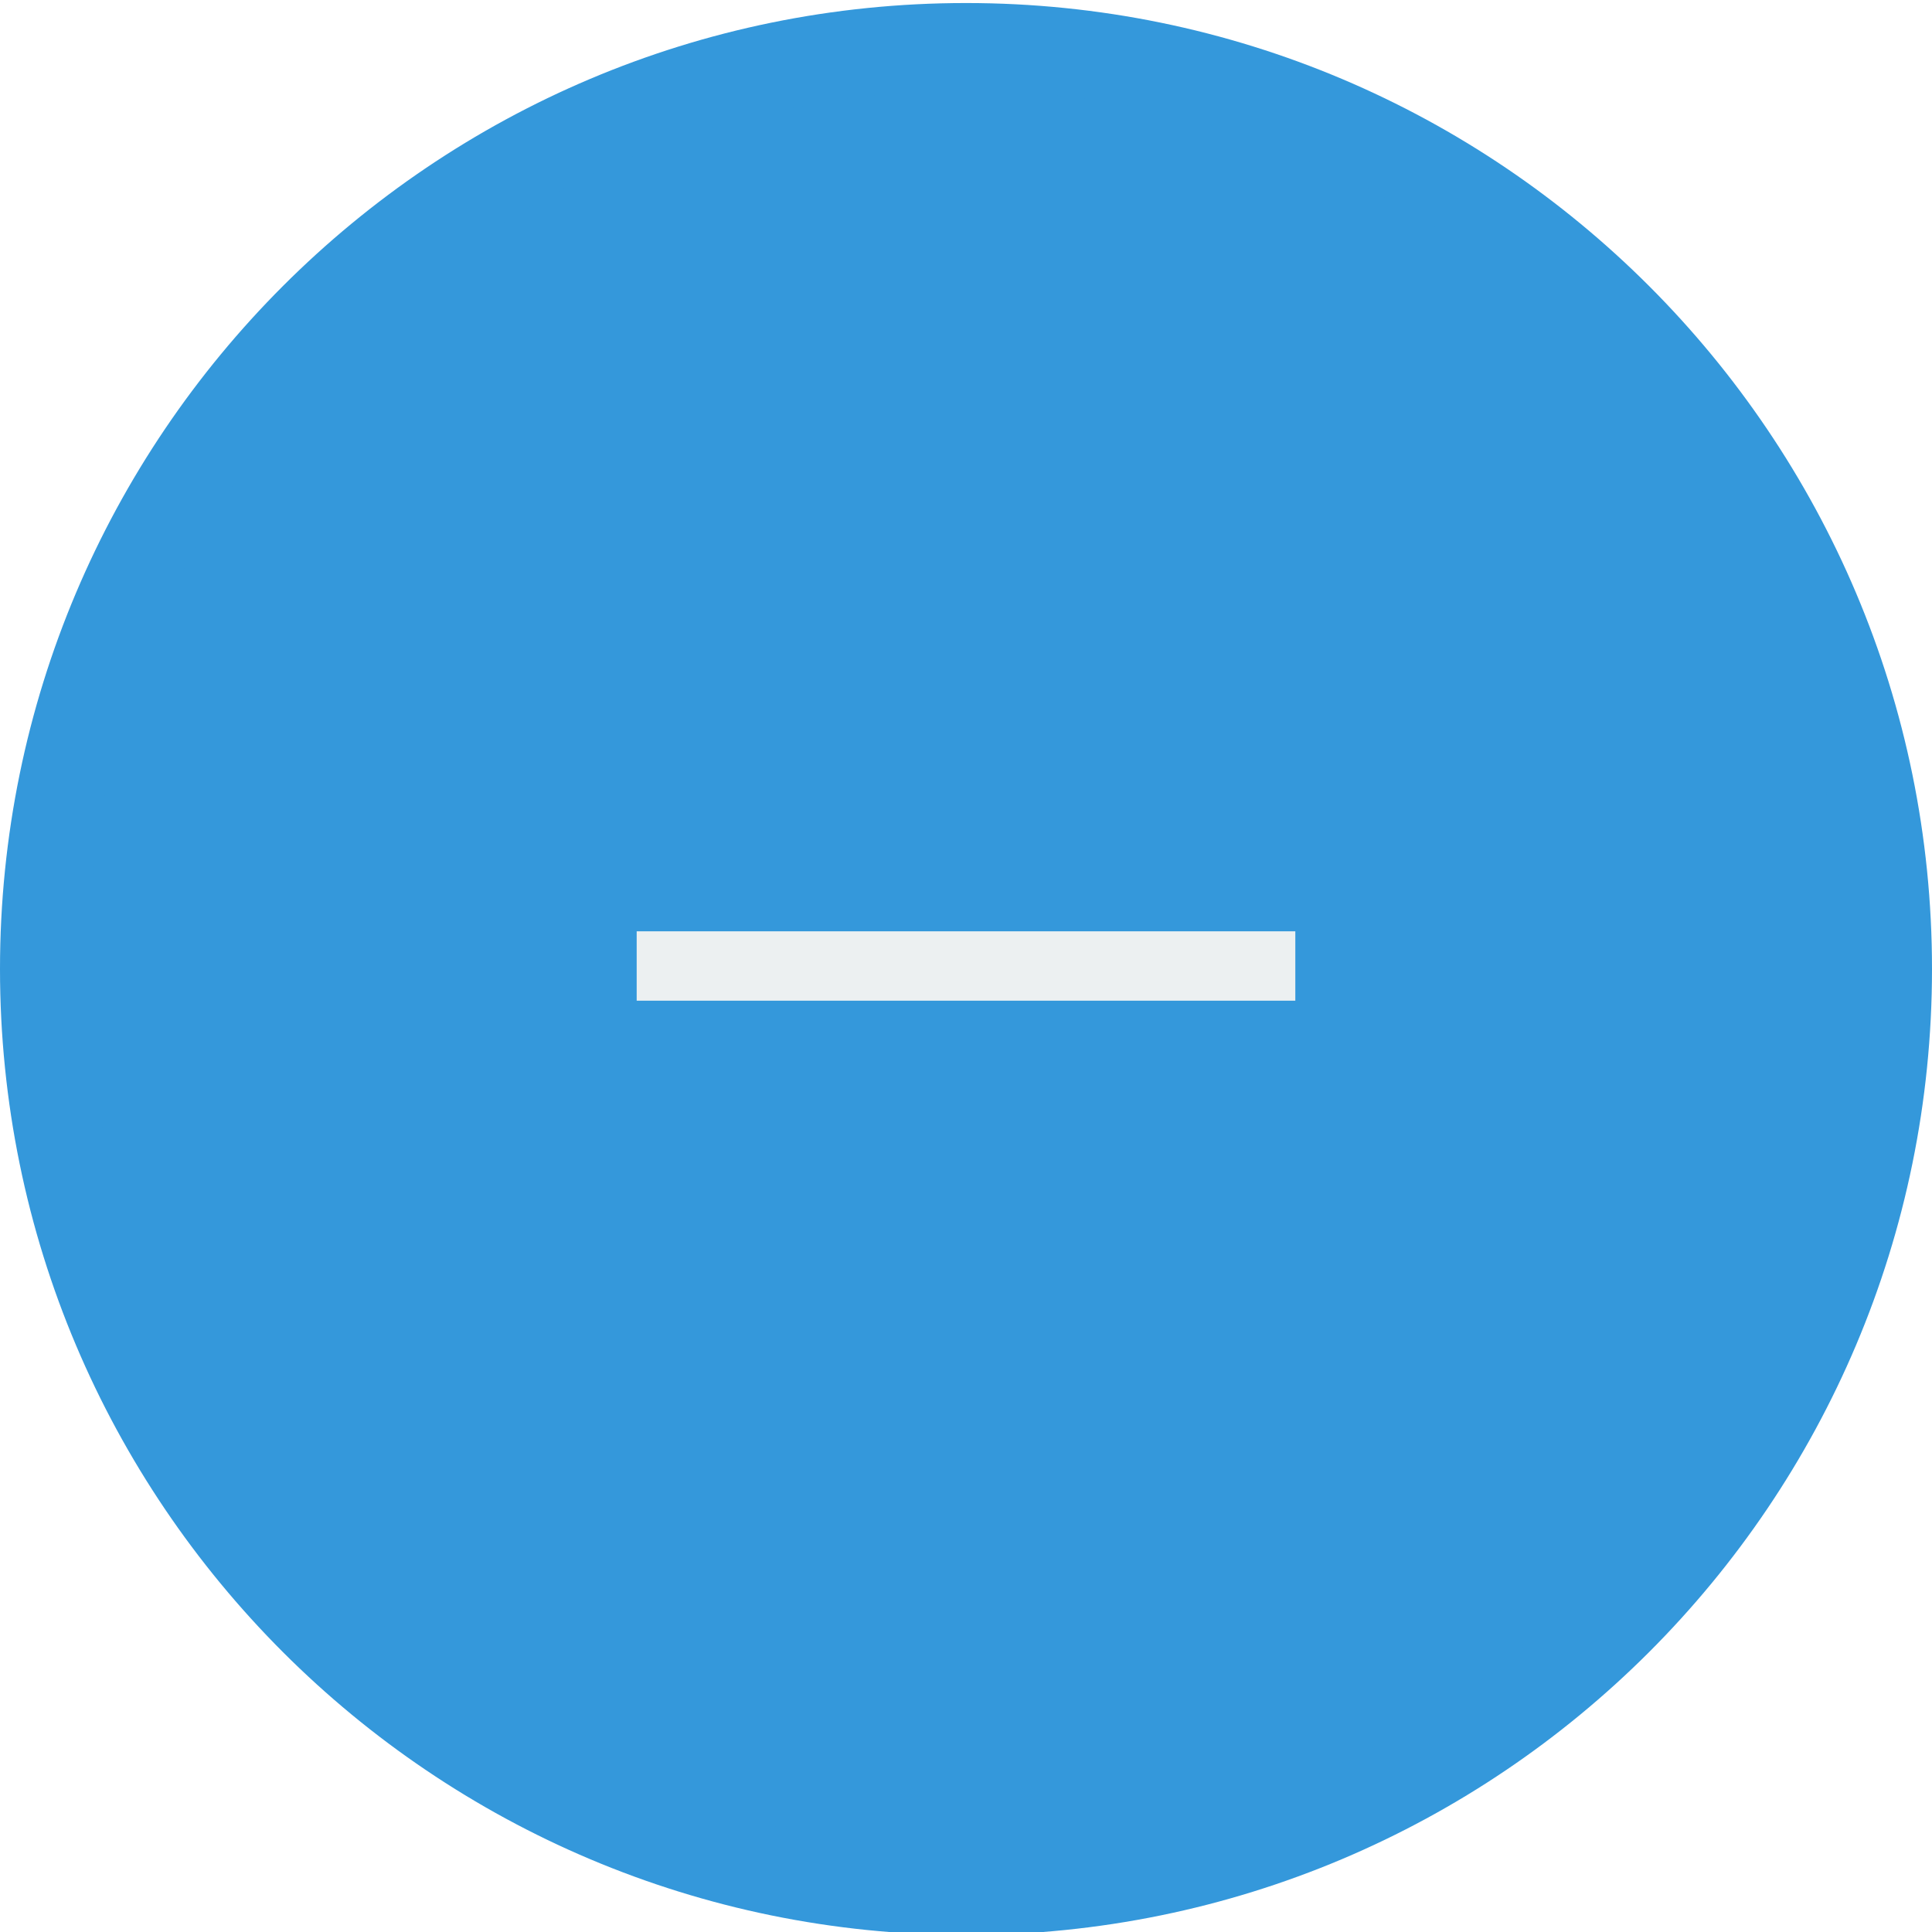
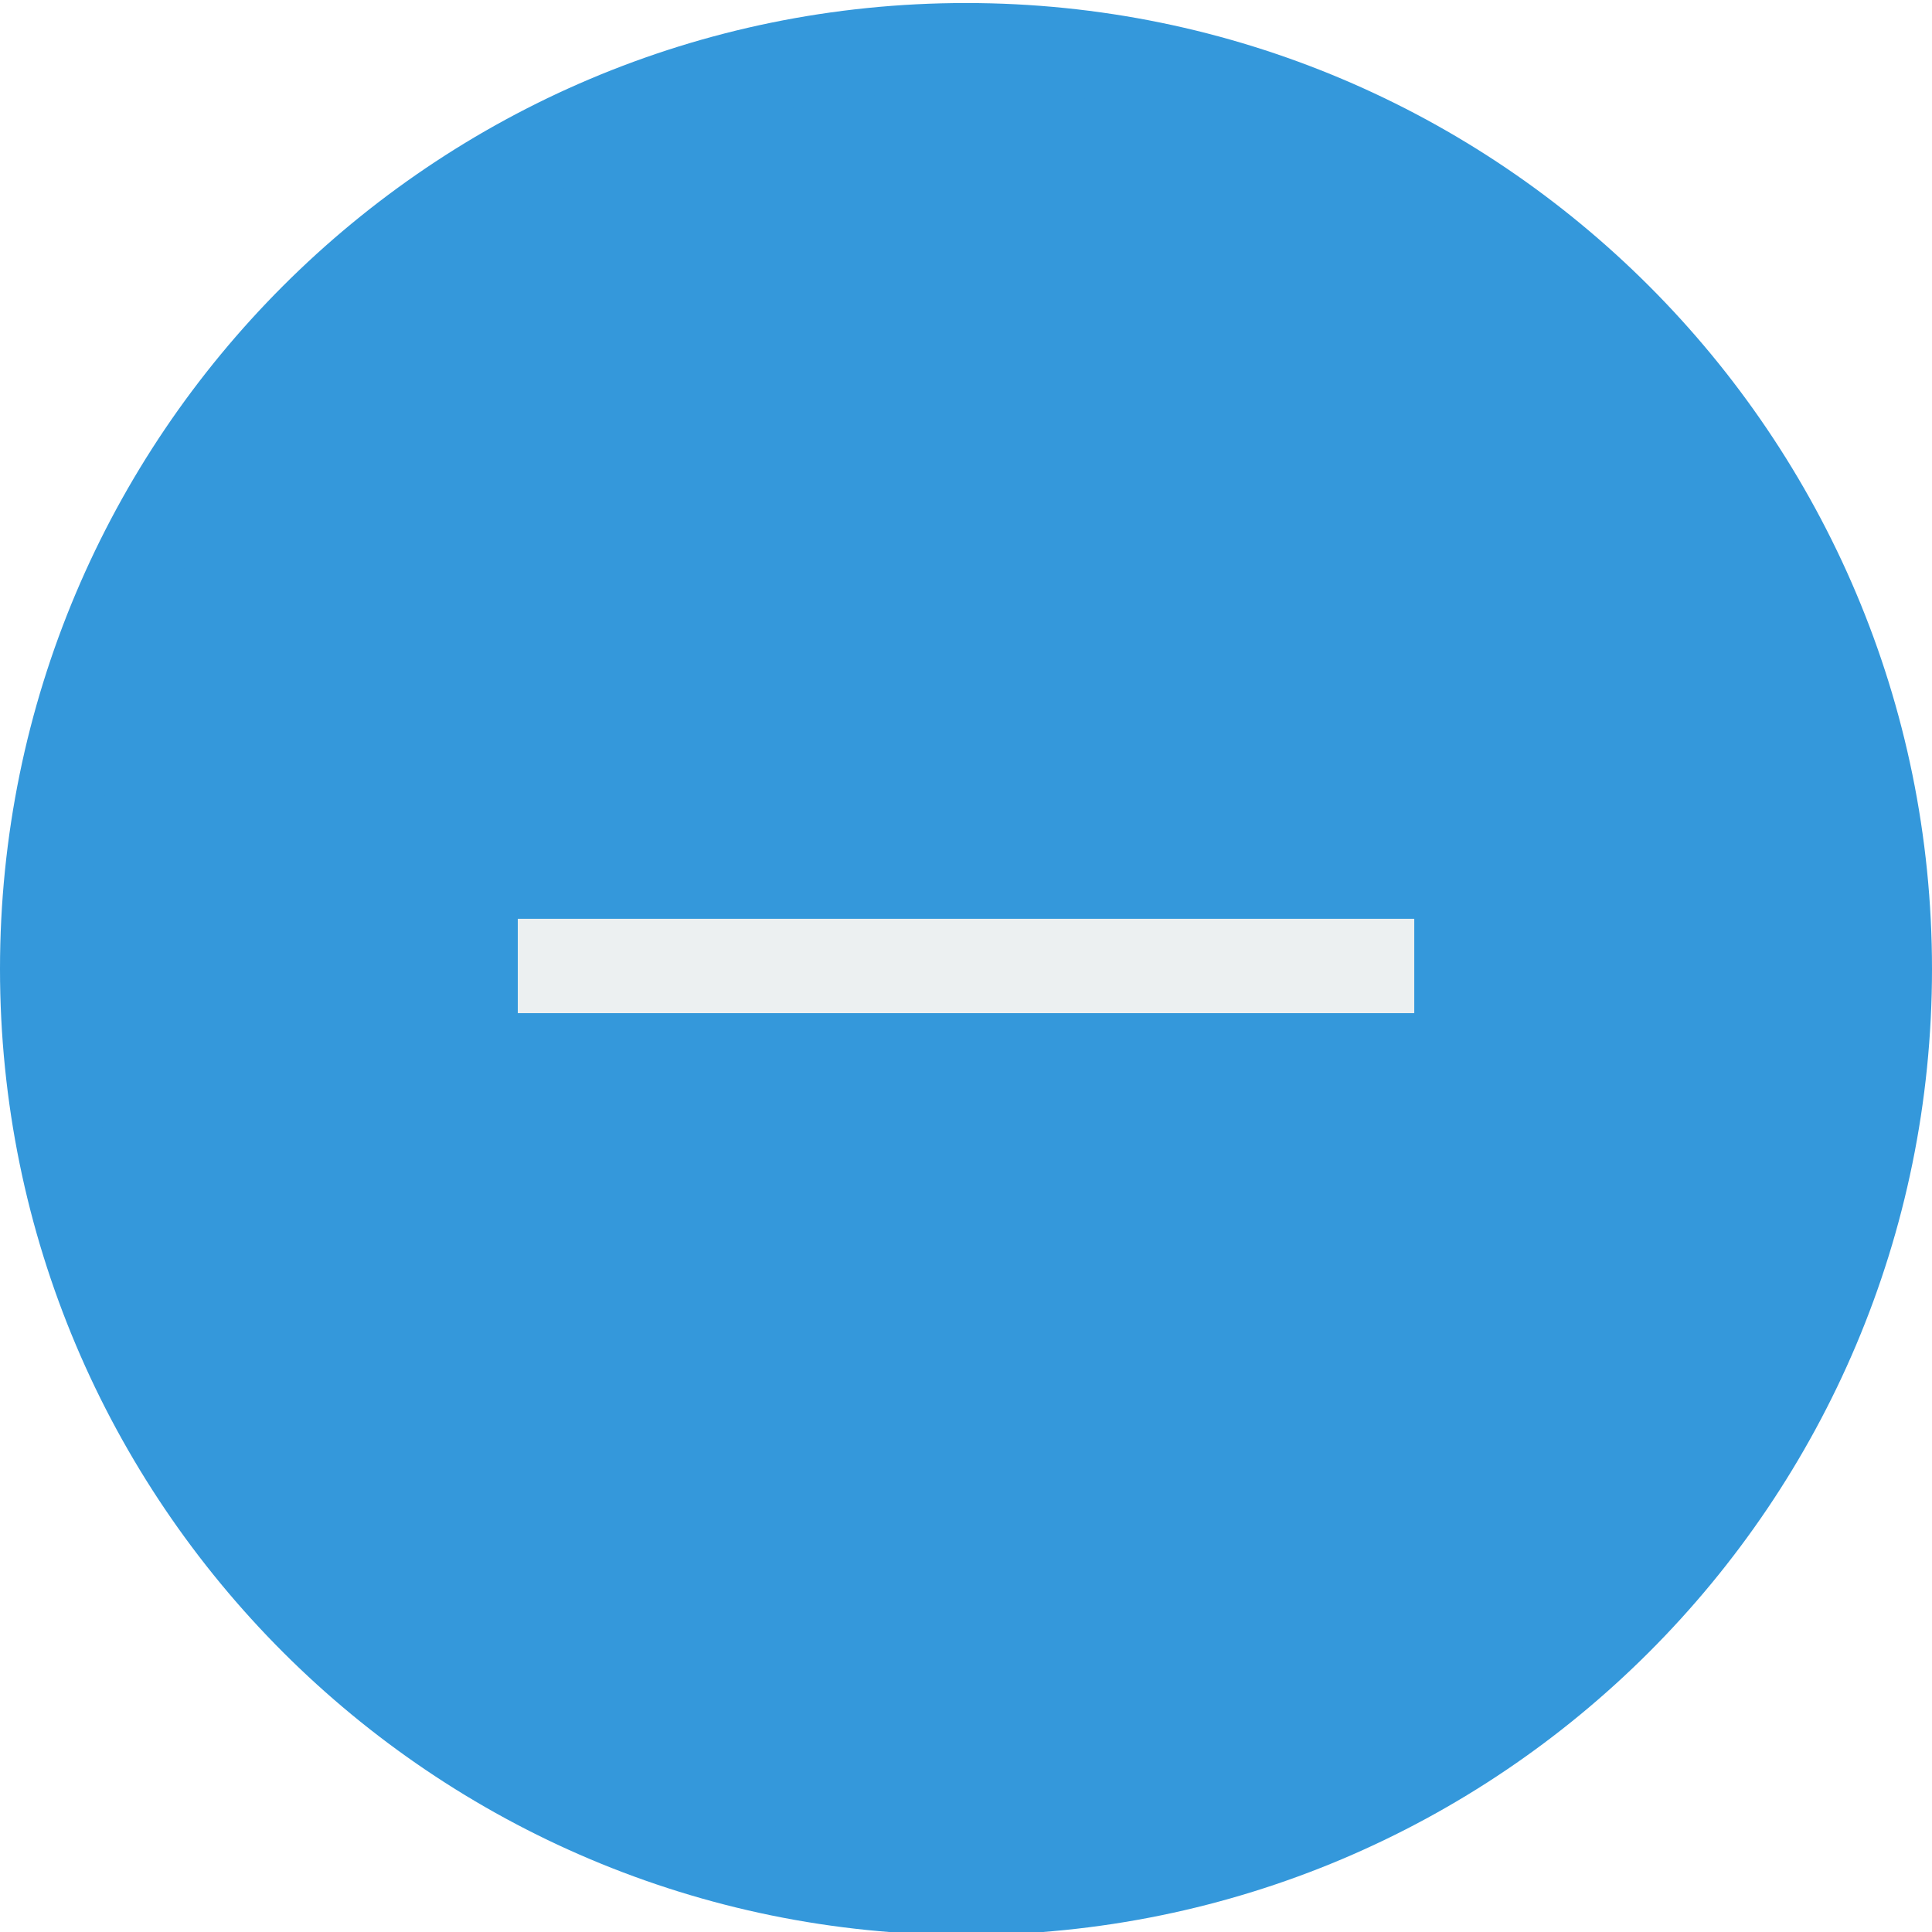
<svg xmlns="http://www.w3.org/2000/svg" version="1.1" id="Layer_1" x="0px" y="0px" width="44px" height="44px" viewBox="0 0 44 44" enable-background="new 0 0 44 44" xml:space="preserve">
  <g>
    <path fill="#3498DB" d="M22,43.069c-11.58,0-21-9.421-21-21.001c0-11.579,9.42-20.999,21-20.999s21,9.42,21,20.999   C43,33.648,33.58,43.069,22,43.069z" />
    <path fill="#3498DB" d="M22,2.069c11.028,0,20,8.972,20,19.999c0,11.028-8.972,20.001-20,20.001S2,33.097,2,22.068   C2,11.041,10.973,2.069,22,2.069 M22,0.069C9.85,0.069,0,9.923,0,22.068C0,34.221,9.85,44.069,22,44.069   c12.152,0,22-9.849,22-22.001C44,9.923,34.152,0.069,22,0.069L22,0.069z" />
  </g>
  <g>
-     <path fill="#ECF0F1" d="M22.791,21.21H29.5v1.58h-6.709H21.21H14.5v-1.58h6.71H22.791z" />
+     <path fill="#ECF0F1" d="M23.076,20.925h9.133v2.149h-9.133h-2.151h-9.133v-2.149h9.133H23.076z" />
  </g>
</svg>
